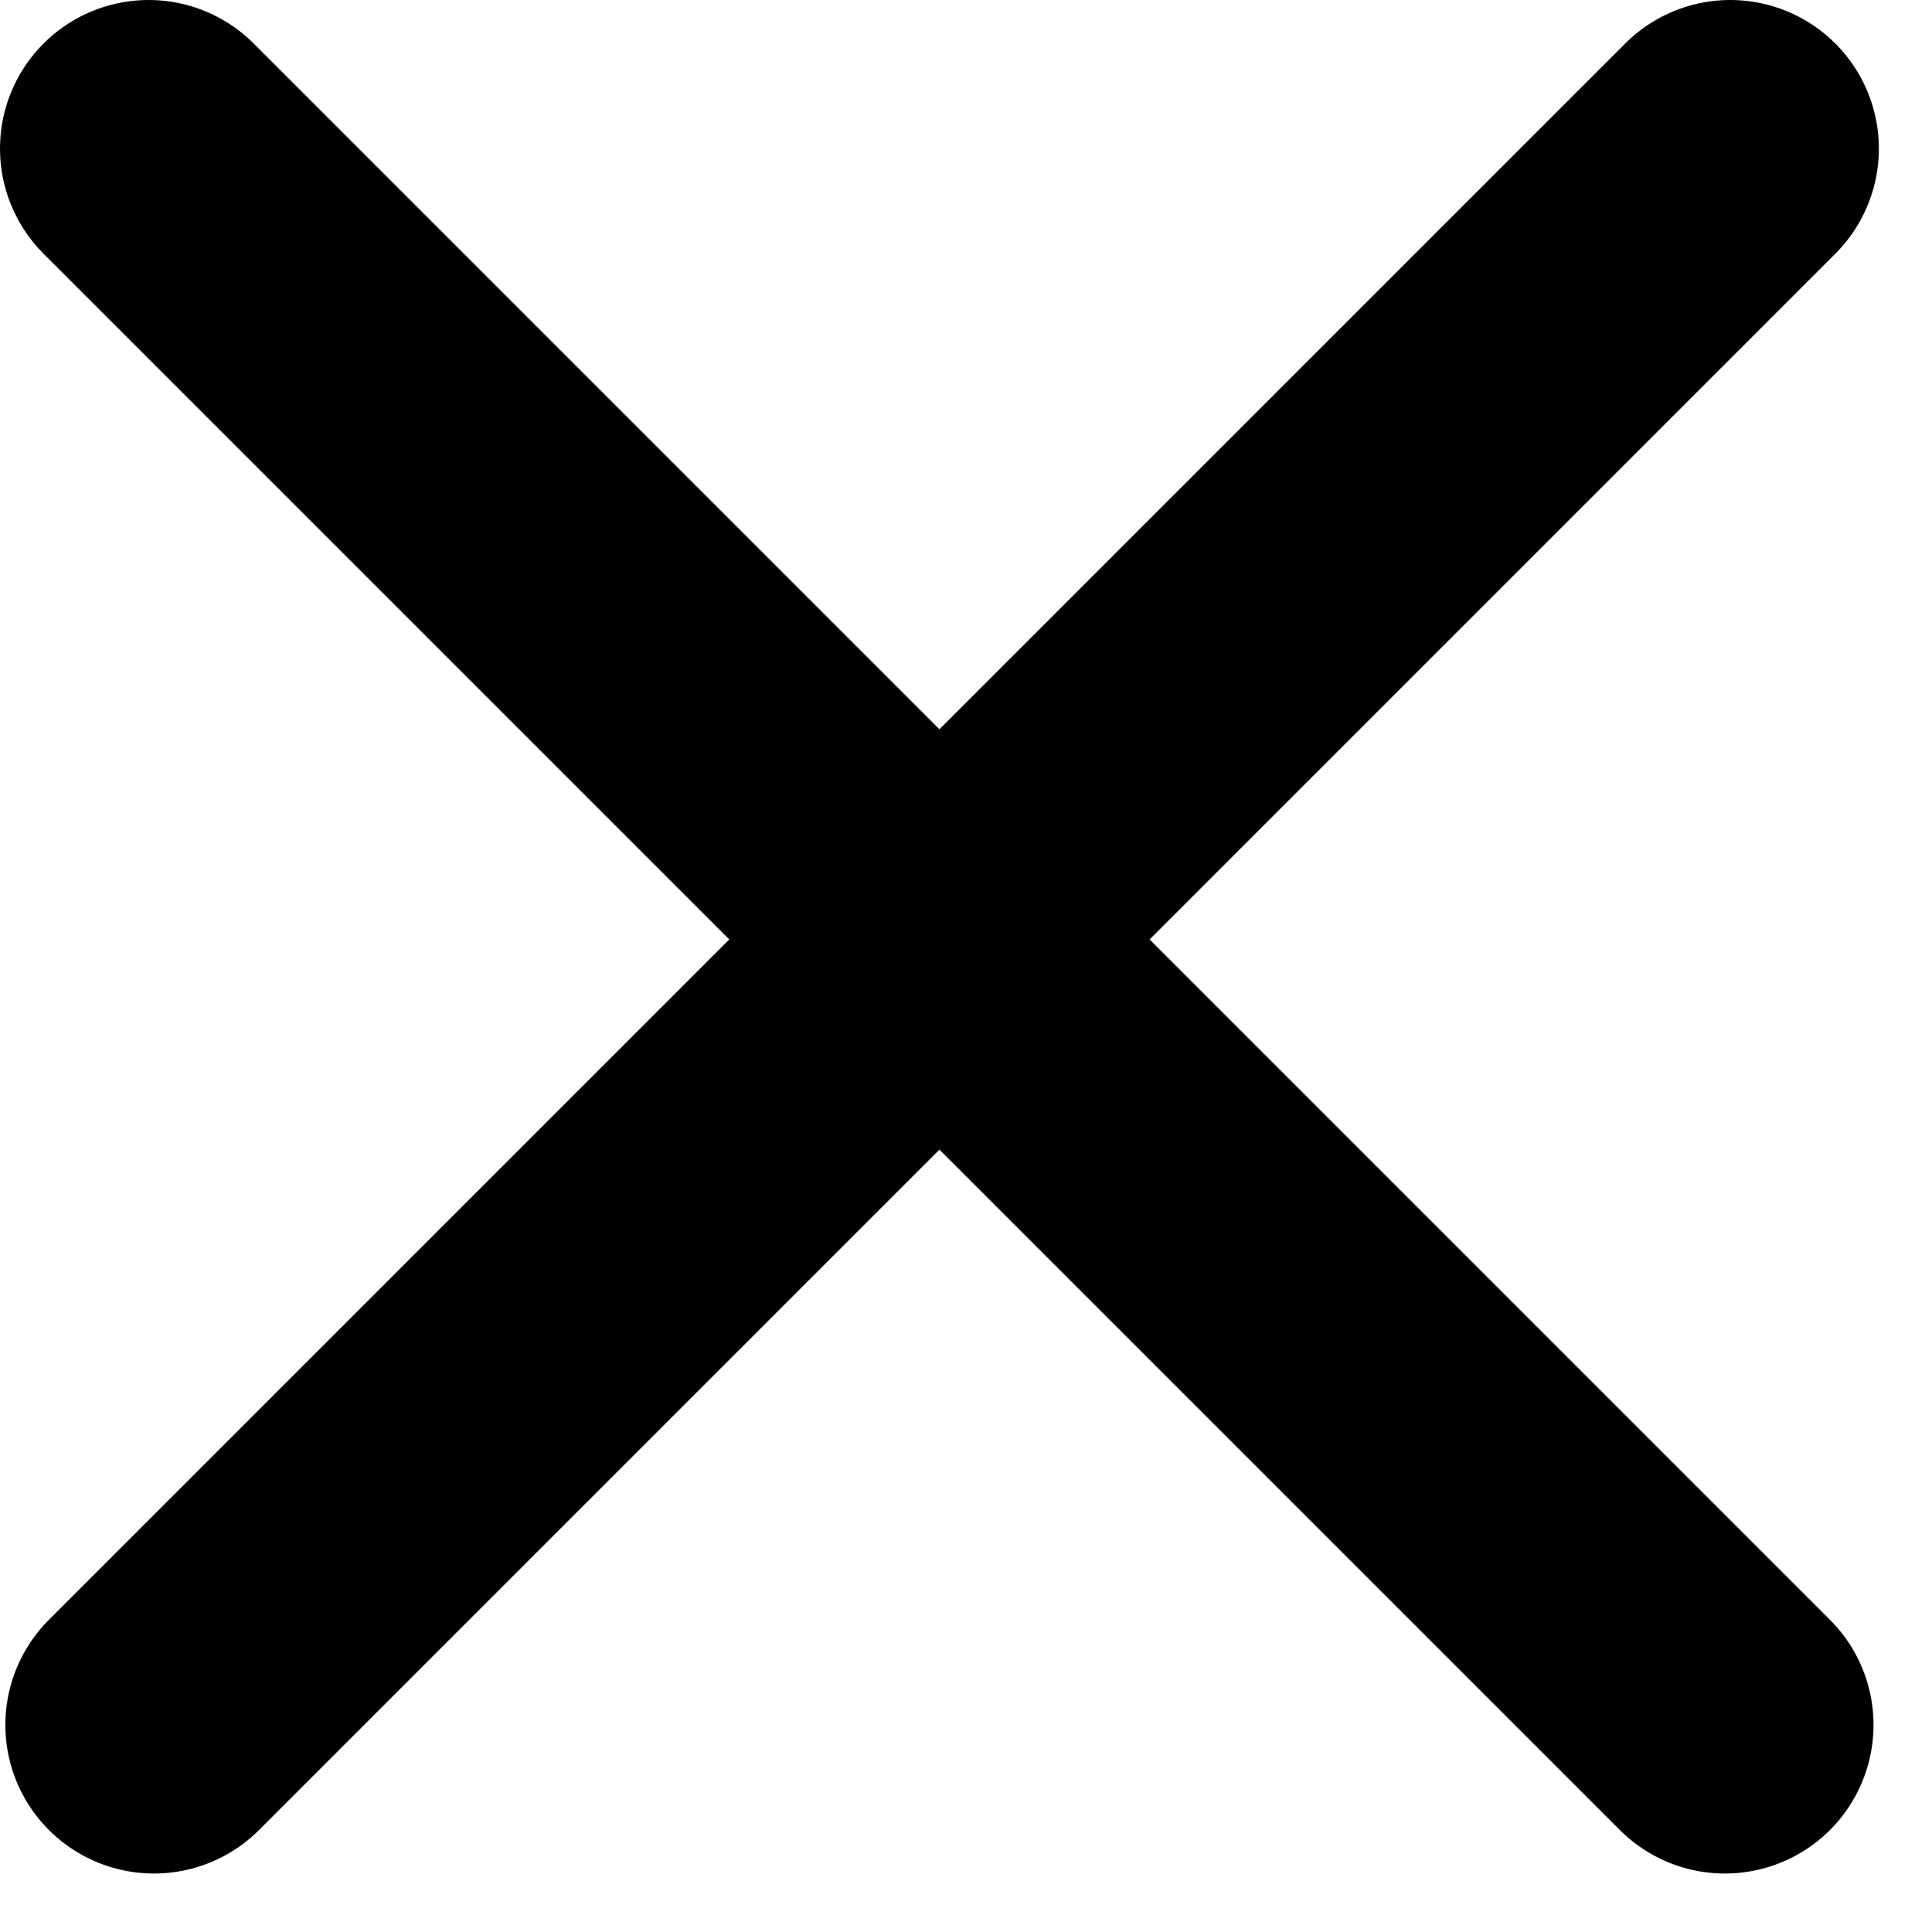
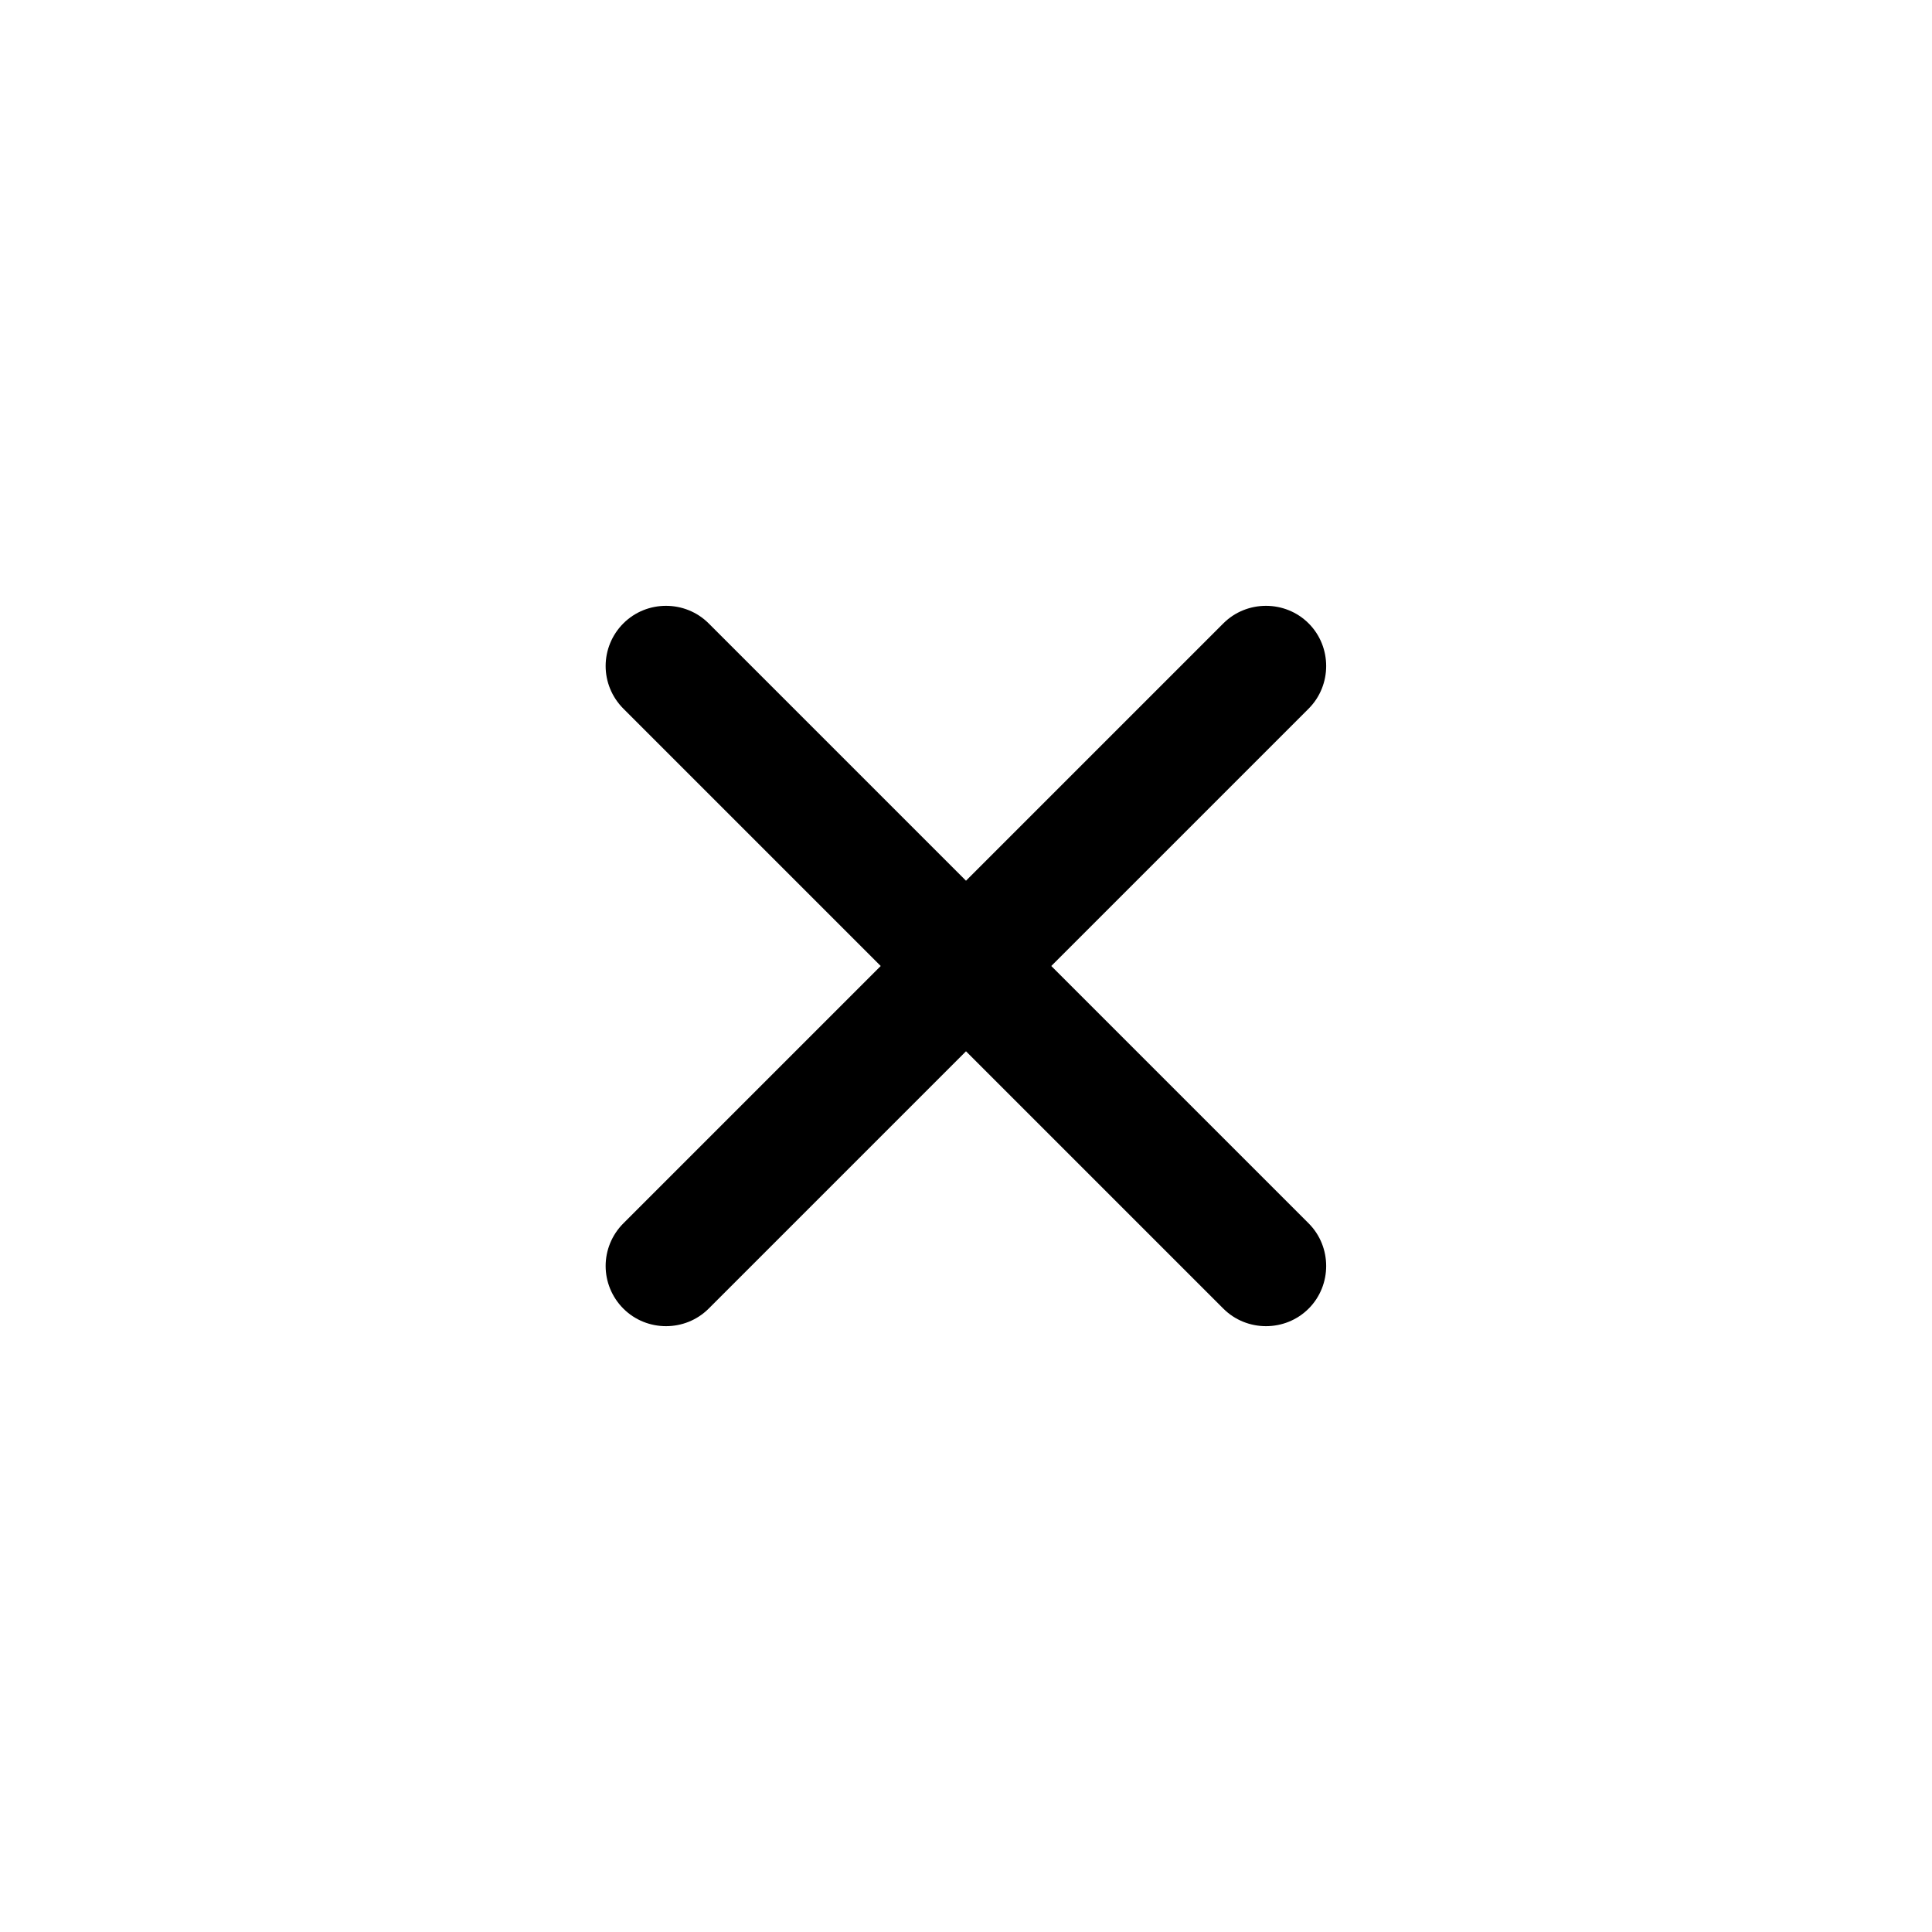
- <svg xmlns="http://www.w3.org/2000/svg" width="26" height="26" viewBox="0 0 26 26" fill="none">
-   <path d="M23.285 2L2.072 23.213" stroke="currentColor" stroke-width="4" stroke-linecap="round" />
-   <path d="M2 2L23.213 23.213" stroke="currentColor" stroke-width="4" stroke-linecap="round" />
+ <svg xmlns="http://www.w3.org/2000/svg" stroke="currentColor" fill="currentColor" stroke-width="0" viewBox="0 0 512 512" height="200px" width="200px">
+   <path d="M278.6 256l68.2-68.2c6.2-6.2 6.2-16.4 0-22.6-6.2-6.2-16.4-6.2-22.6 0L256 233.4l-68.2-68.2c-6.2-6.2-16.4-6.2-22.6 0-3.1 3.1-4.7 7.2-4.7 11.3 0 4.1 1.6 8.2 4.7 11.3l68.2 68.2-68.2 68.2c-3.1 3.1-4.7 7.2-4.7 11.3 0 4.1 1.6 8.2 4.7 11.3 6.2 6.2 16.4 6.2 22.6 0l68.2-68.2 68.2 68.2c6.2 6.2 16.4 6.2 22.6 0 6.2-6.2 6.2-16.4 0-22.6L278.6 256z" />
</svg>
